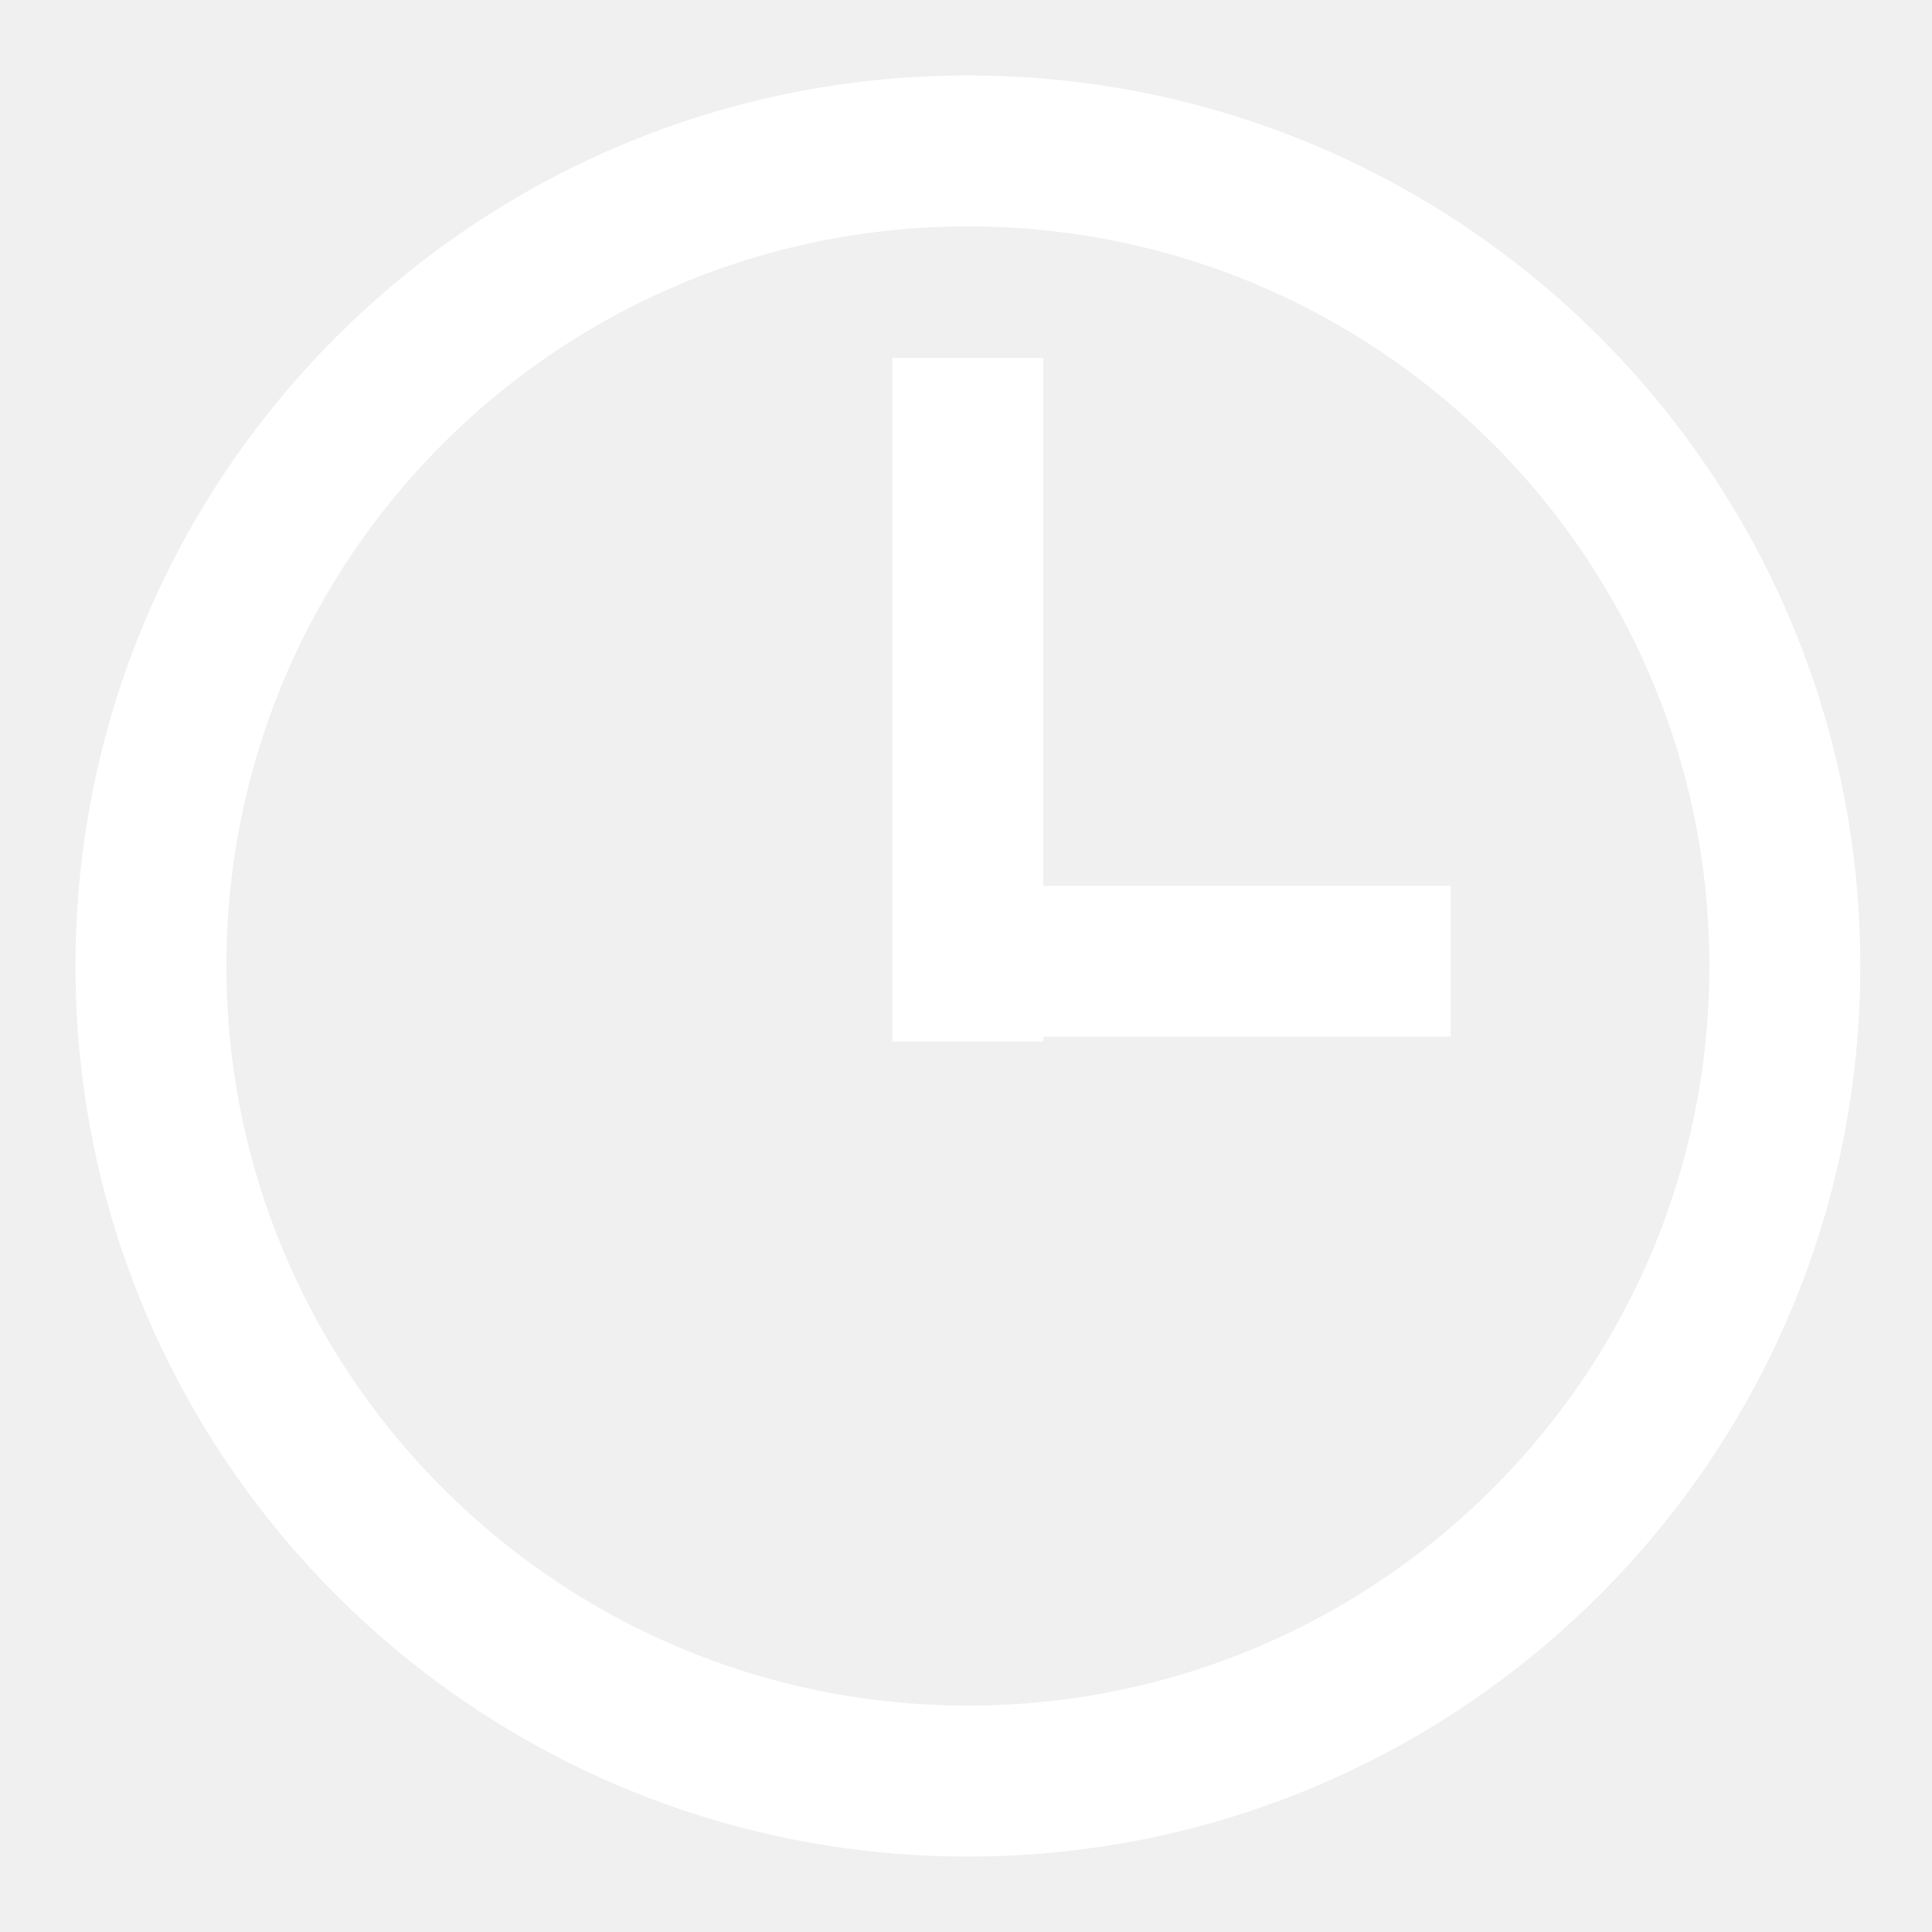
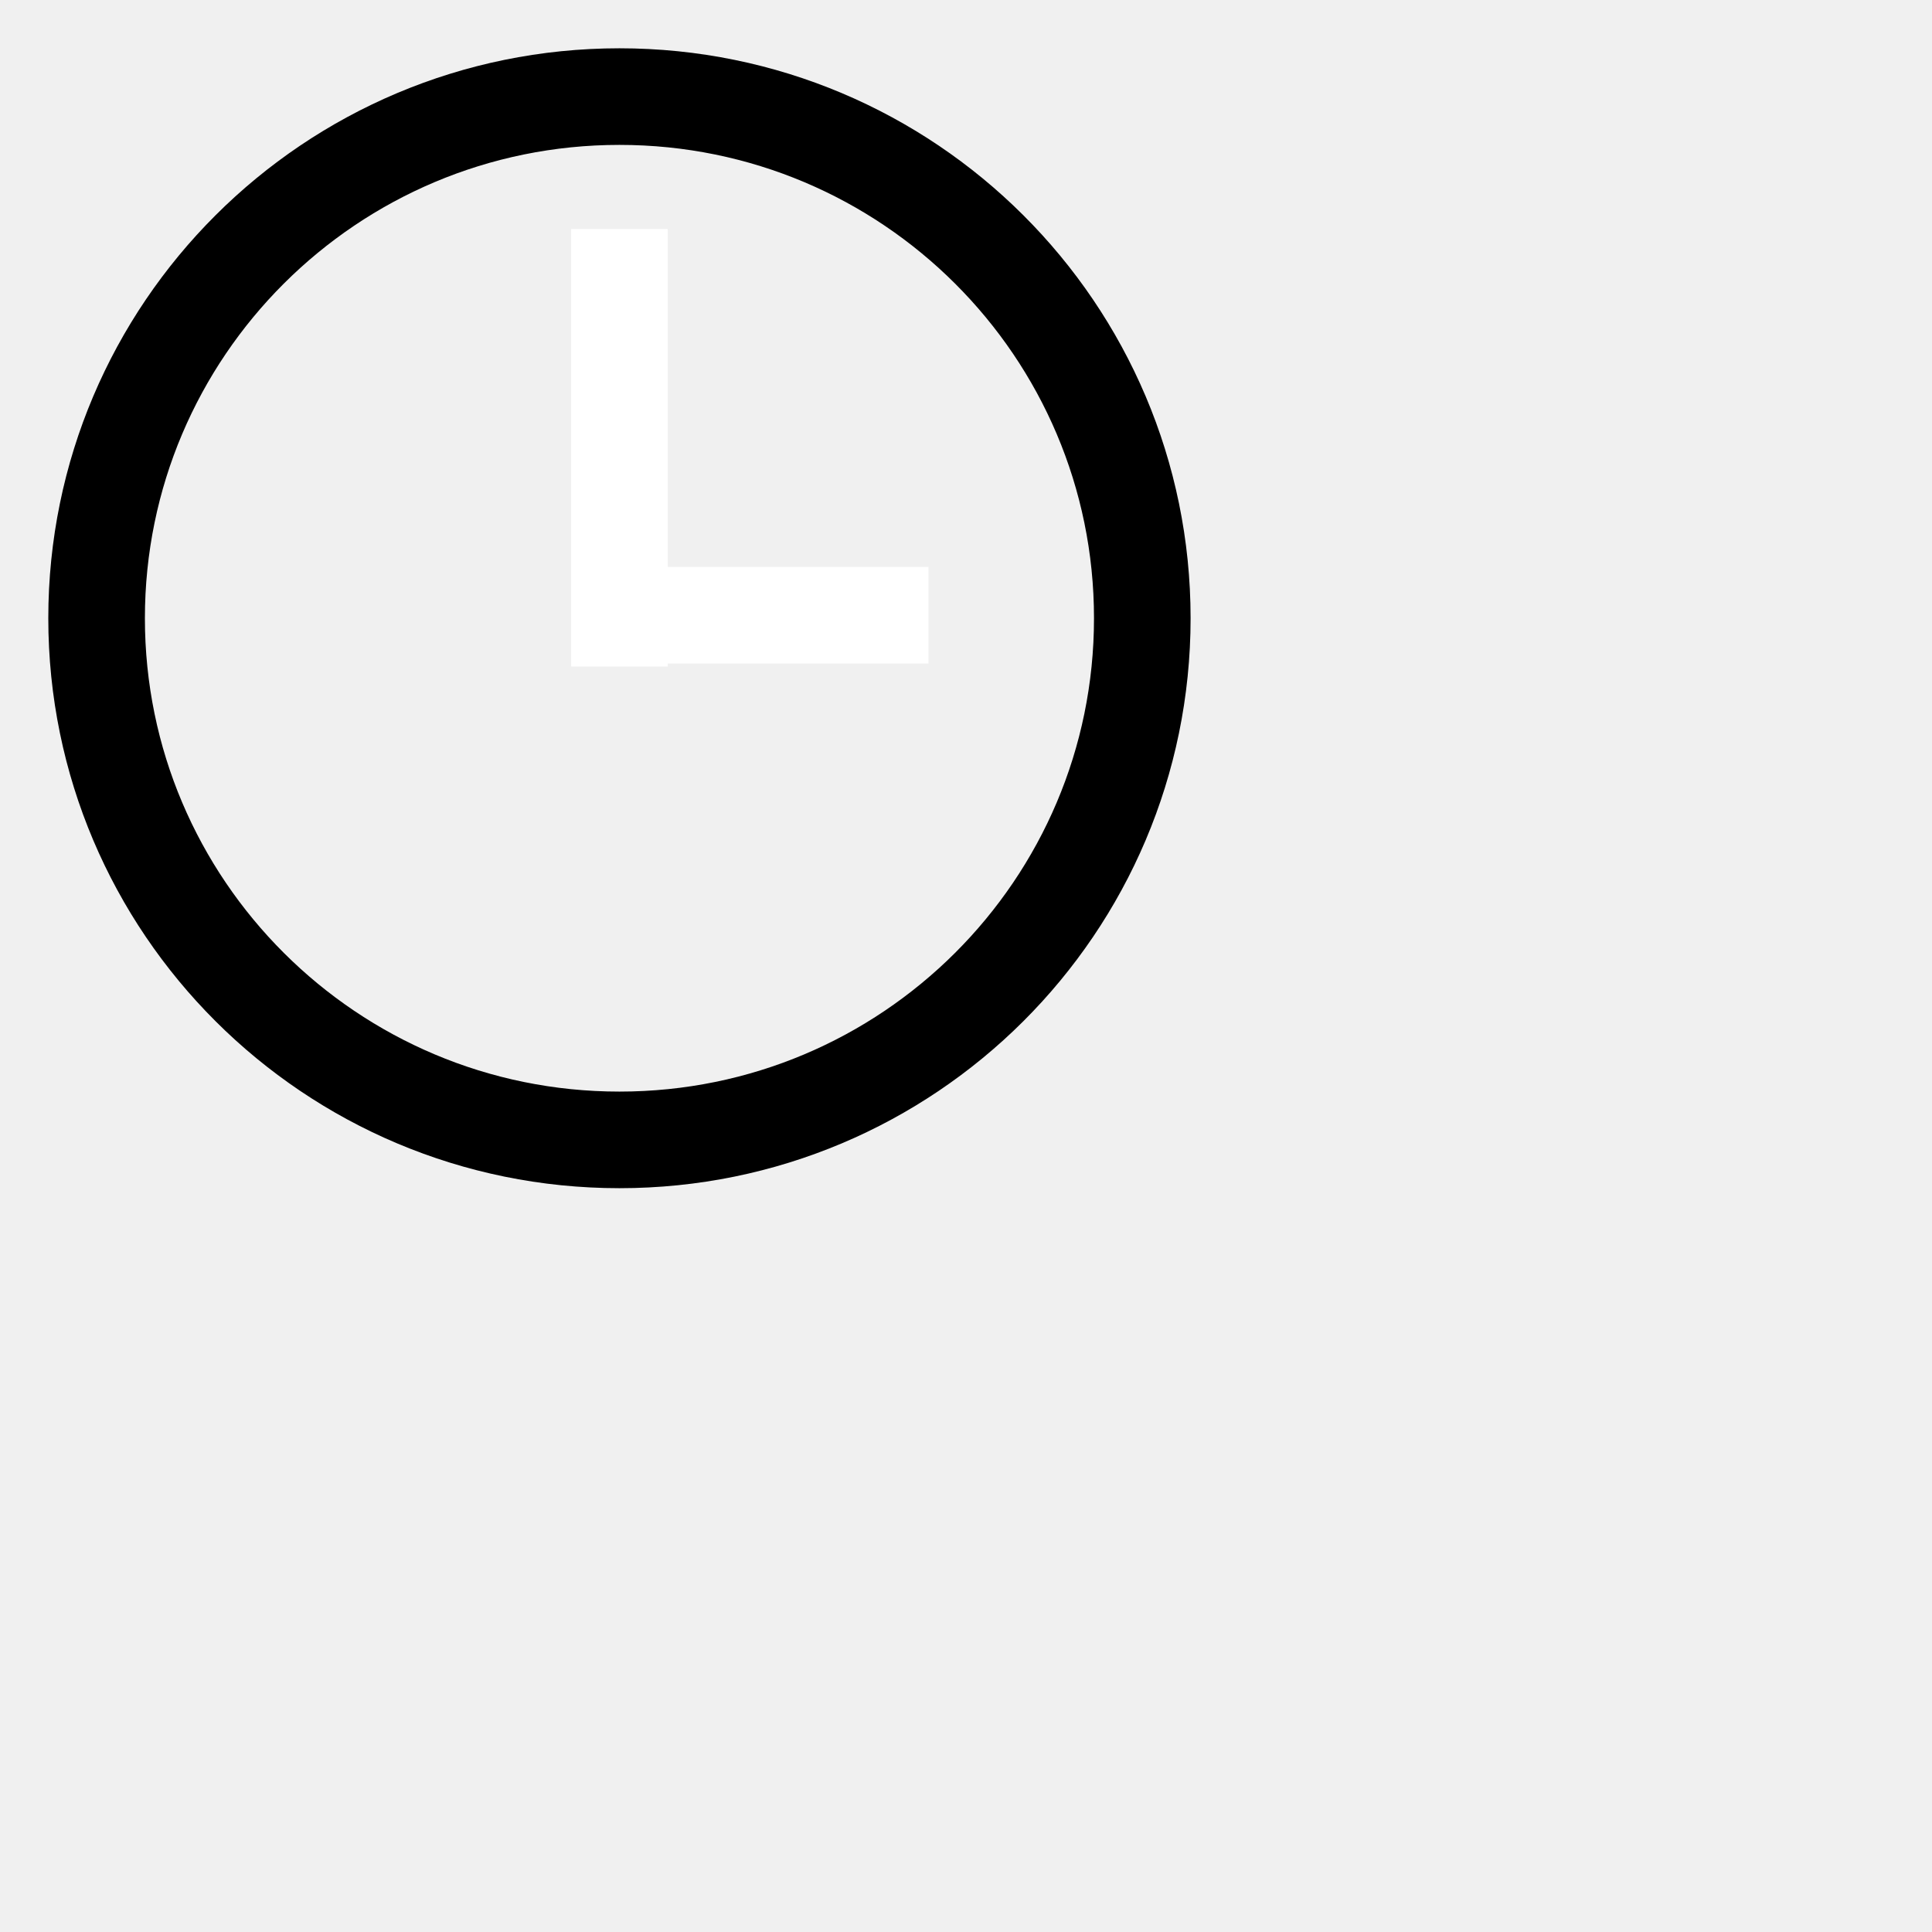
- <svg xmlns="http://www.w3.org/2000/svg" width="64" height="64" viewBox="0 0 64 64">
+ <svg xmlns="http://www.w3.org/2000/svg" width="68" height="68" viewBox="0 0 100 100">
  <g>
-     <path fill="none" stroke="#fff" stroke-width="5" d="M 59.125,32 A 27.062,27 0 1 1 5,32 27.062,27 0 1 1 59.125,32 z" />
+     <path fill="none" stroke="#000" stroke-width="5" d="M 59.125,32 A 27.062,27 0 1 1 5,32 27.062,27 0 1 1 59.125,32 z" />
    <path fill="none" stroke="#fff" stroke-width="5" stroke-linecap="square" d="m 32.062,32 0,-17.646" />
    <path fill="none" stroke="#fff" stroke-width="5" stroke-linecap="square" d="m 45.557,31.844 -13.338,0" />
  </g>
</svg>
